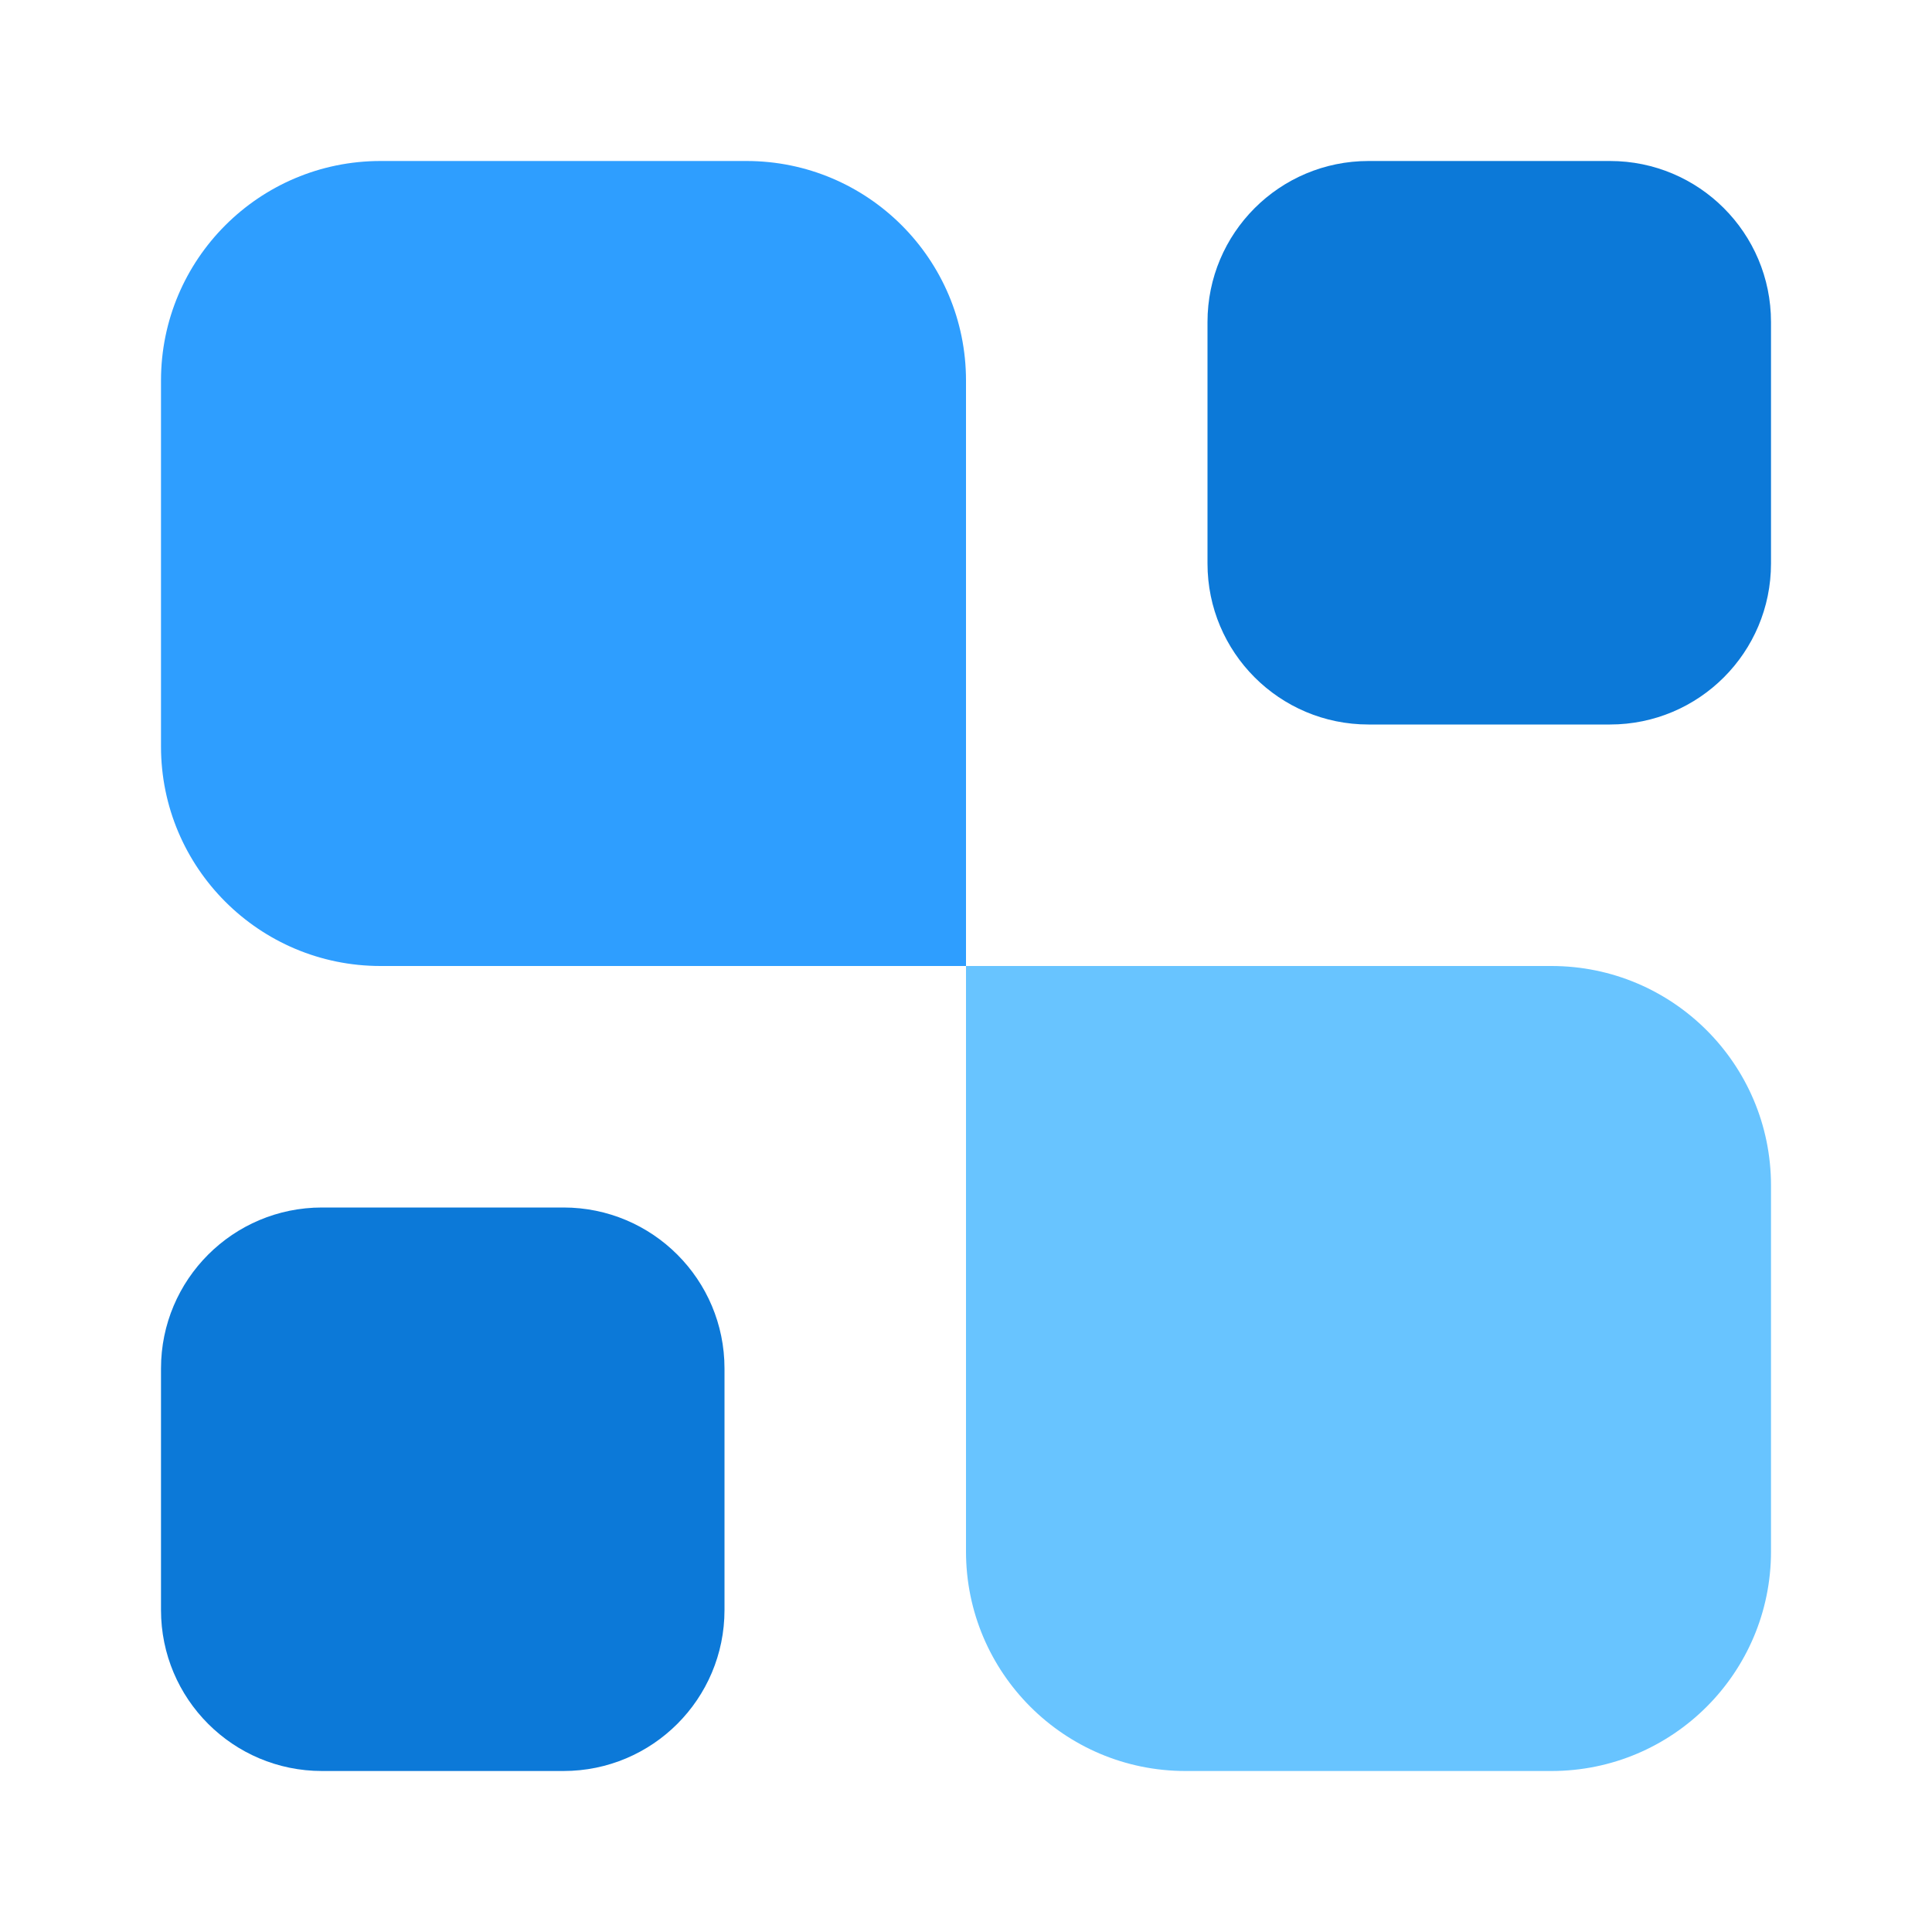
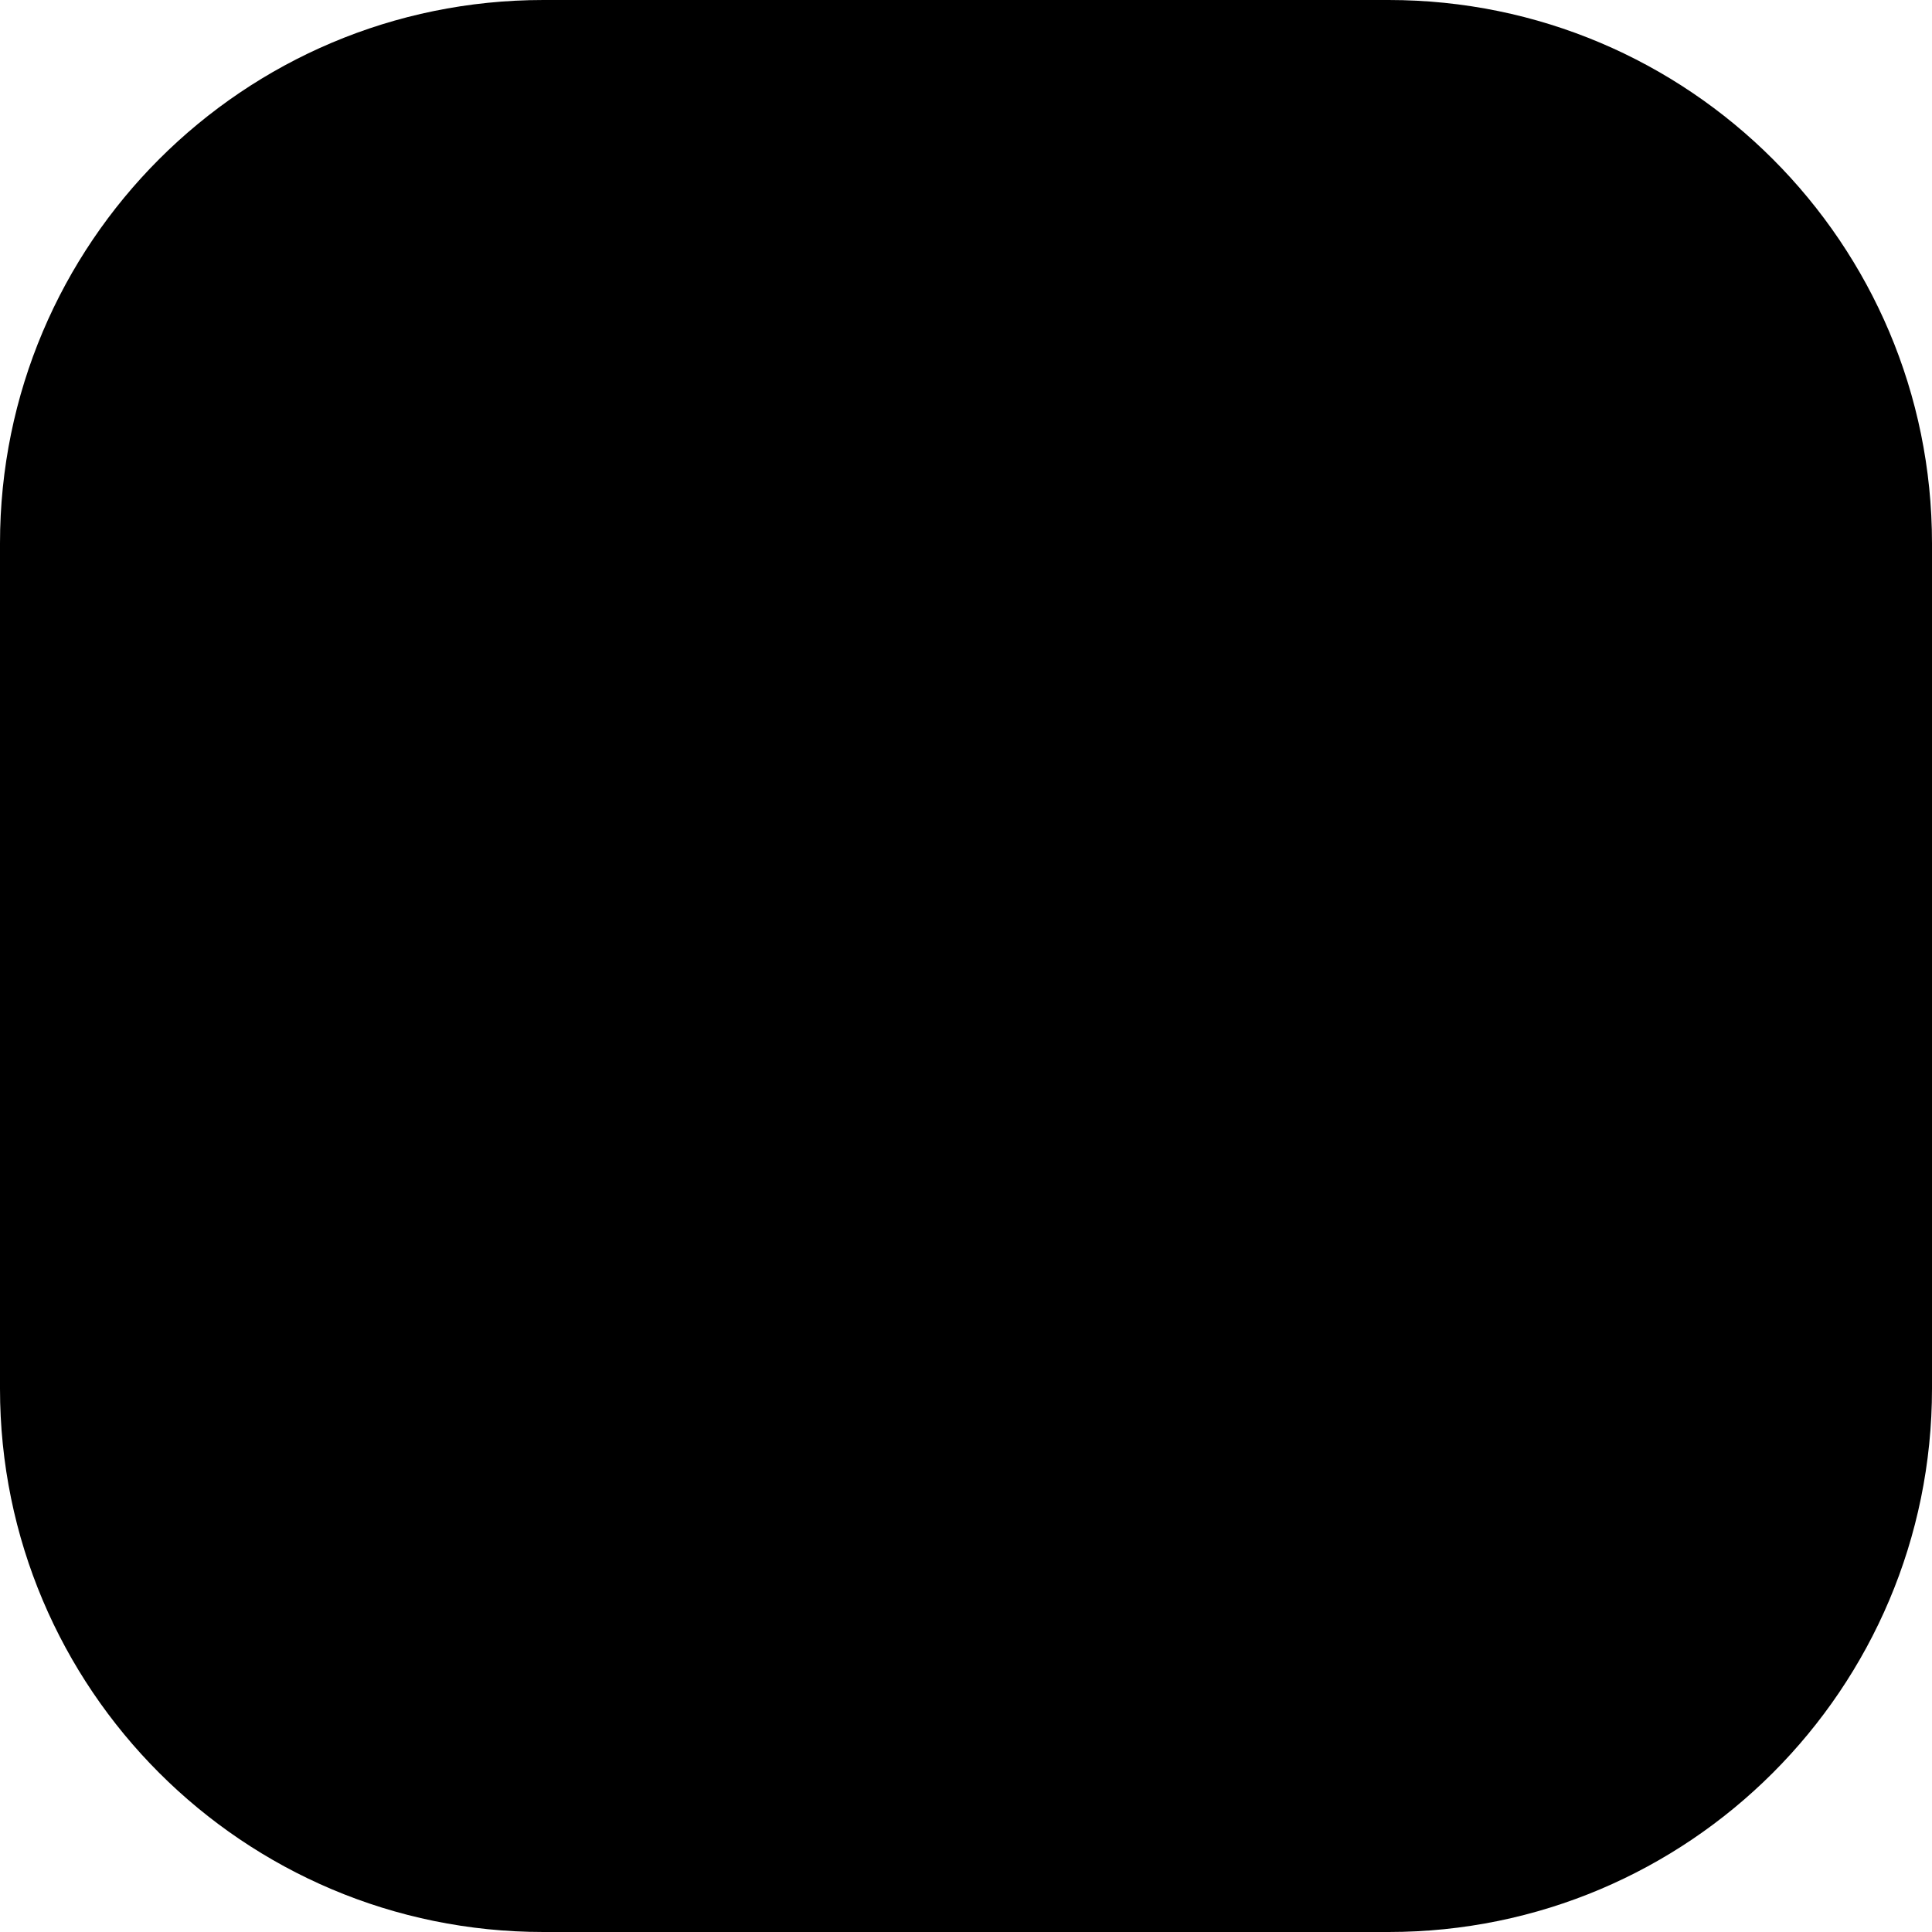
- <svg xmlns="http://www.w3.org/2000/svg" width="24" height="24" viewBox="0 0 24 24" fill="none">
-   <path d="M22 19.273C22 20.779 20.779 22 19.273 22H14.727C13.221 22 12 20.779 12 19.273V12H19.273C20.779 12 22 13.221 22 14.727V19.273Z" fill="#68C4FF" />
-   <path d="M20 2C21.105 2 22 2.895 22 4V7C22 8.105 21.105 9 20 9H17C15.895 9 15 8.105 15 7V4C15 2.895 15.895 2 17 2H20Z" fill="#0C79D8" />
-   <path d="M7 15C8.105 15 9 15.895 9 17V20C9 21.105 8.105 22 7 22H4C2.895 22 2 21.105 2 20V17C2 15.895 2.895 15 4 15H7Z" fill="#0C79D8" />
-   <path d="M12 12H4.727C3.221 12 2 10.779 2 9.273V4.727C2 3.221 3.221 2 4.727 2H9.273C10.779 2 12 3.221 12 4.727V12Z" fill="#2E9EFF" />
+ <svg xmlns="http://www.w3.org/2000/svg" viewBox="0 0 32 32">
+   <rect width="32" height="32" rx="9" fill="%23b7f34a" />
+   <text x="16" y="23" font-size="19" text-anchor="middle" fill="%2317201c">✦</text>
</svg>
